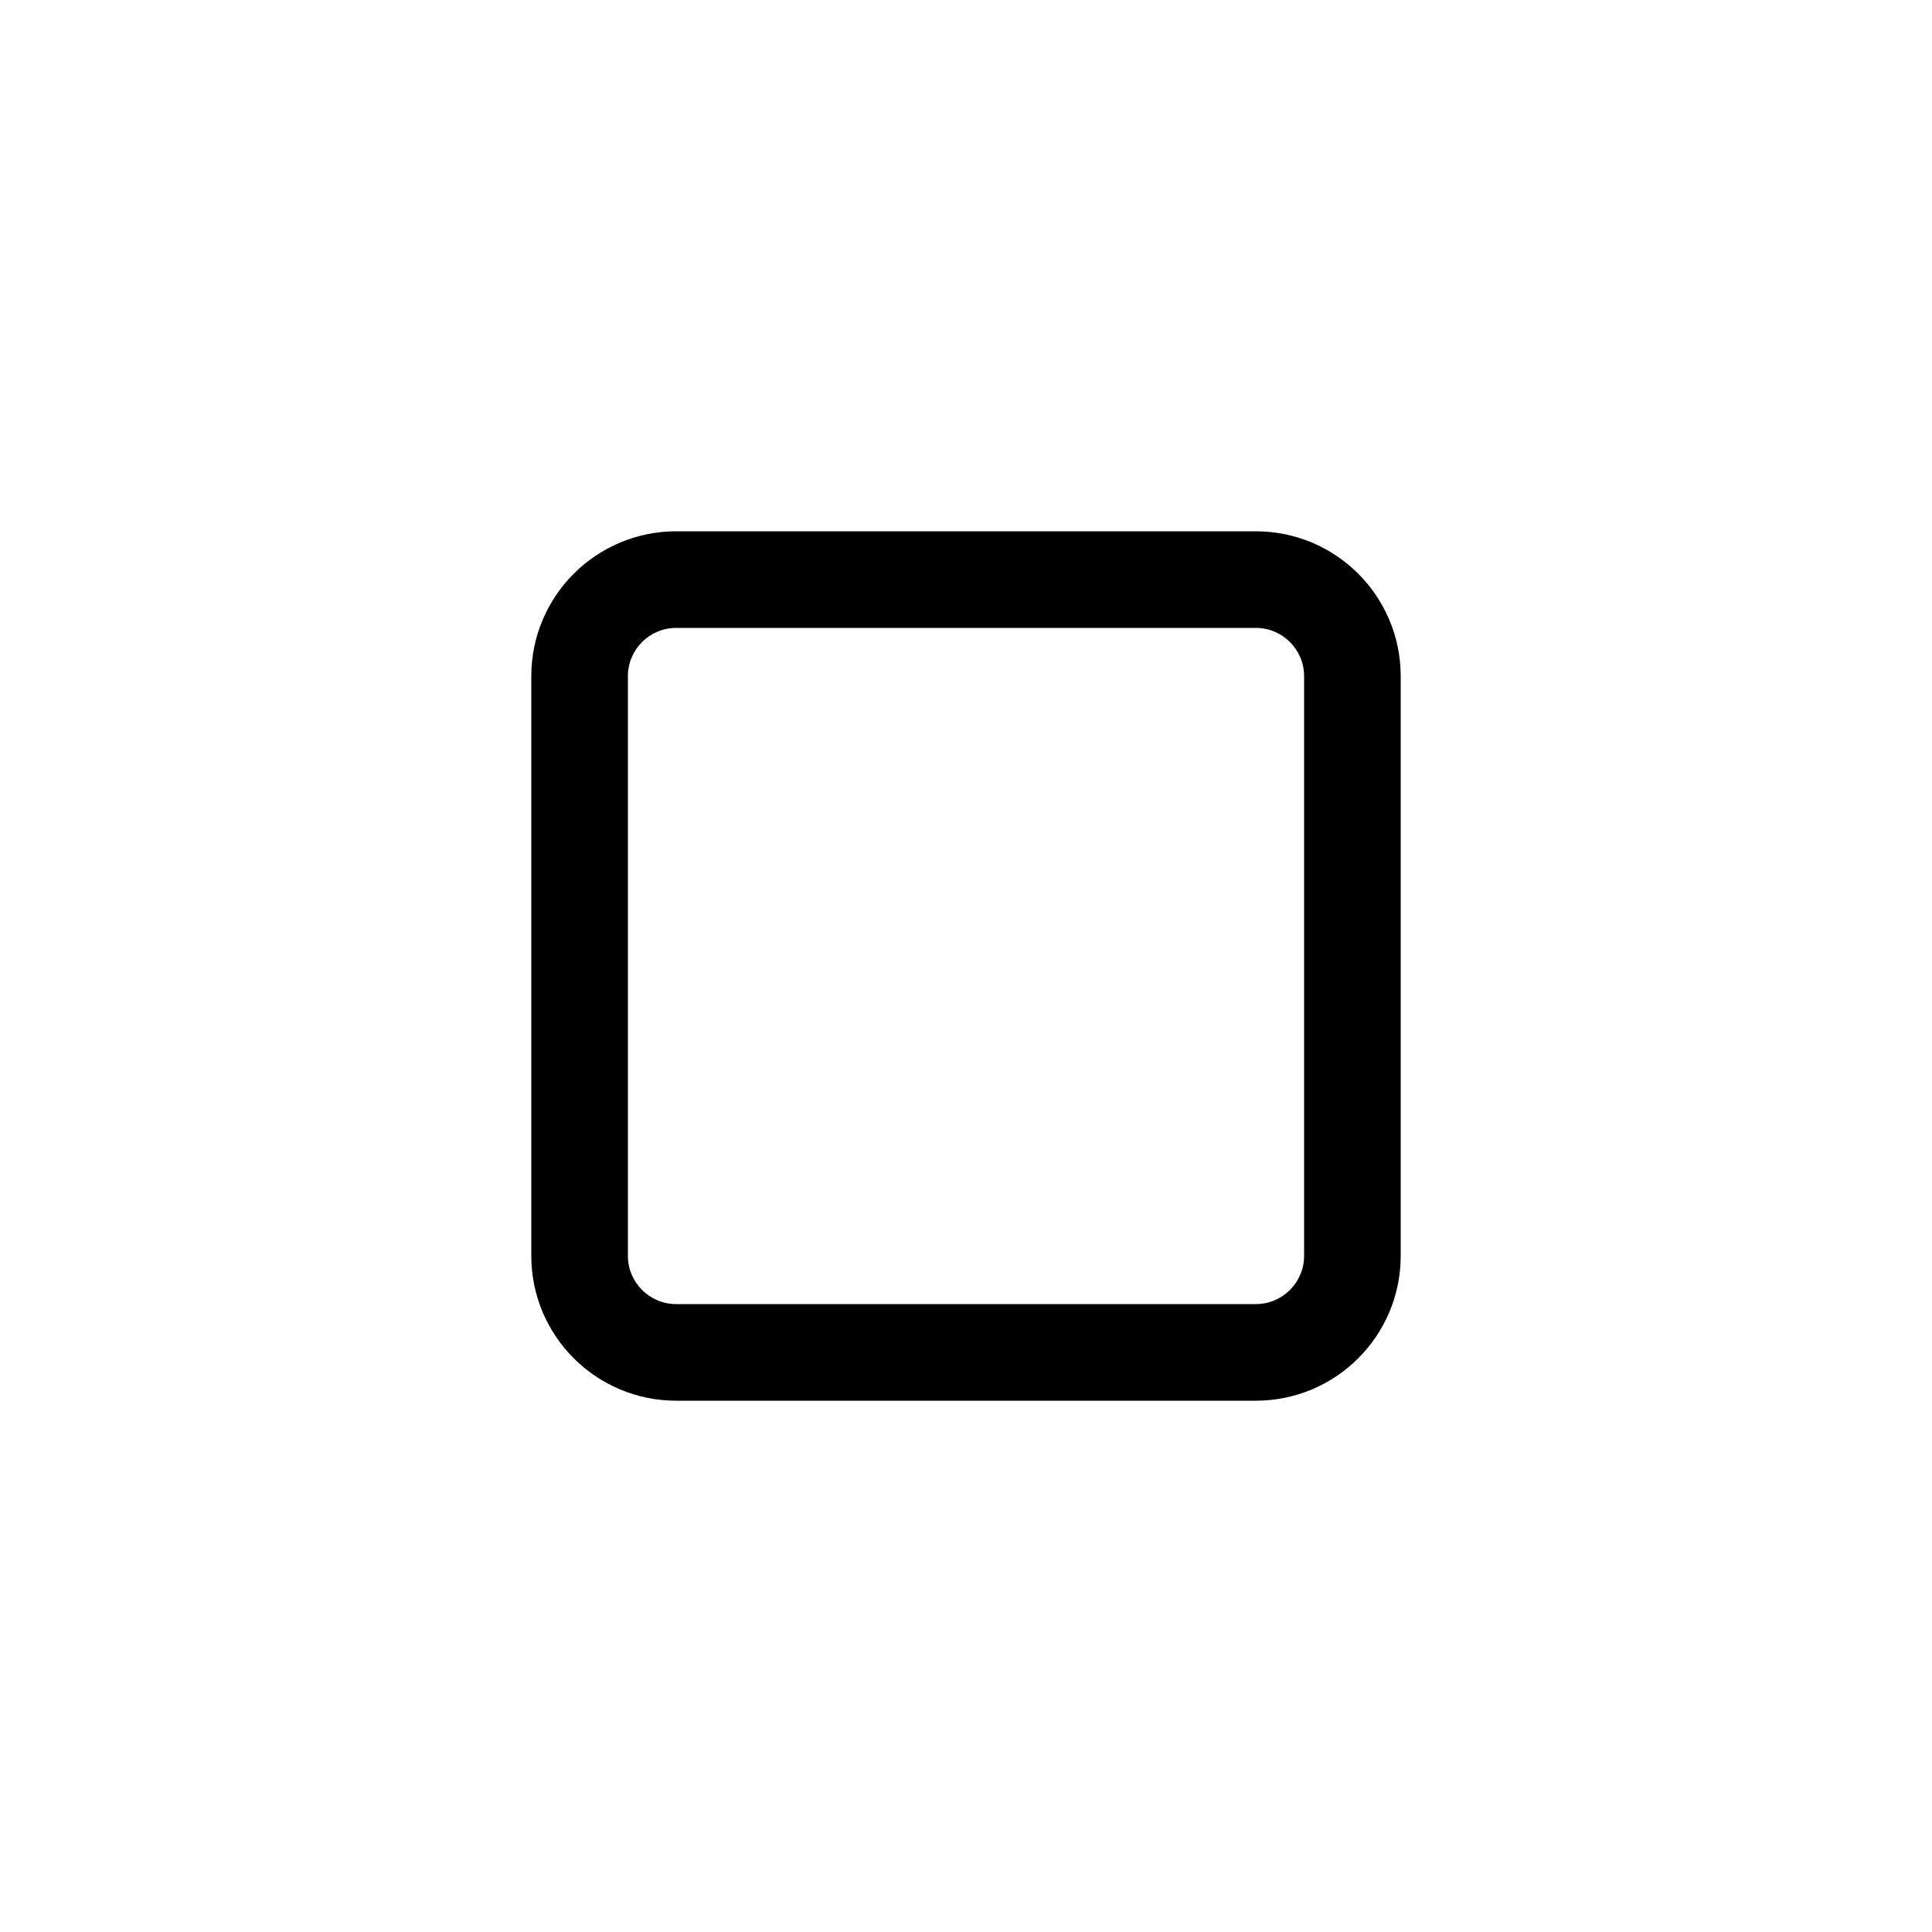
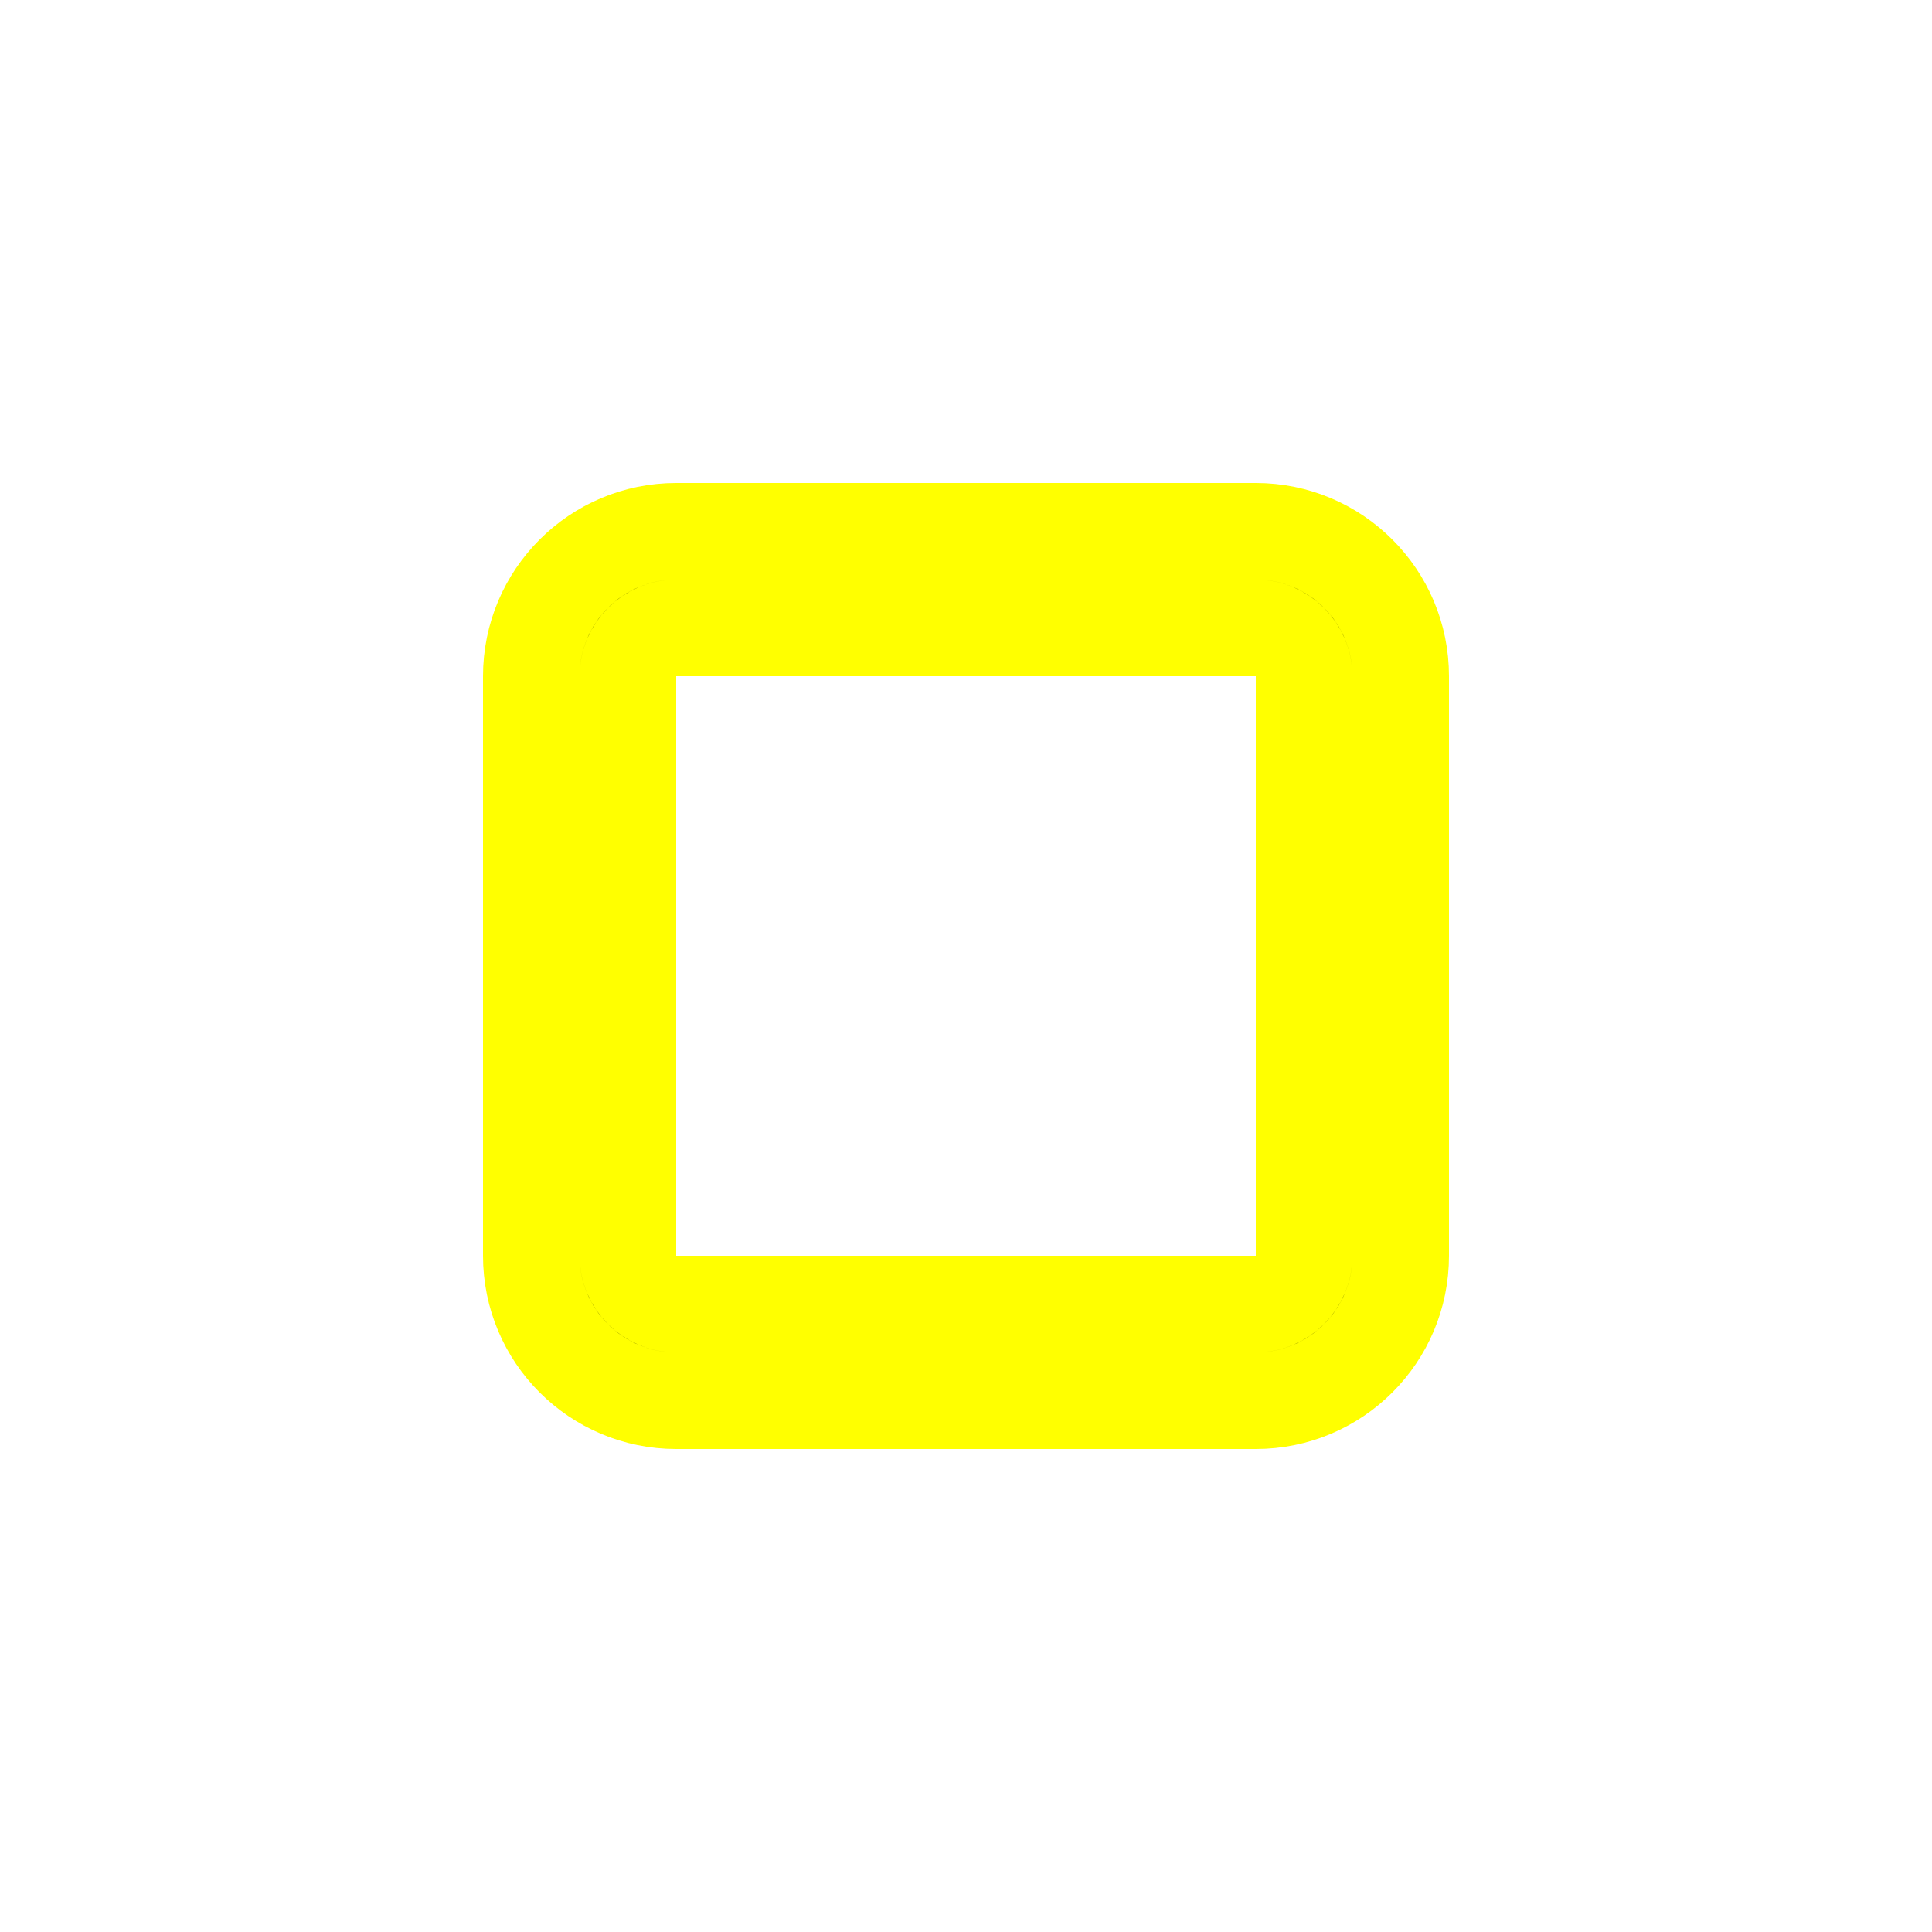
- <svg xmlns="http://www.w3.org/2000/svg" class="bi bi-stop" width="1em" height="1em" viewBox="0 0 20 20" fill="currentColor">
+ <svg xmlns="http://www.w3.org/2000/svg" stroke="yellow" class="bi bi-stop" width="1em" height="1em" viewBox="0 0 20 20" fill="currentColor">
  <path fill-rule="evenodd" d="M5.5 7A1.5 1.5 0 017 5.5h6A1.5 1.5 0 0114.5 7v6a1.5 1.5 0 01-1.5 1.5H7A1.5 1.5 0 015.5 13V7zM7 6.5a.5.5 0 00-.5.5v6a.5.5 0 00.5.5h6a.5.5 0 00.5-.5V7a.5.5 0 00-.5-.5H7z" clip-rule="evenodd" />
</svg>
